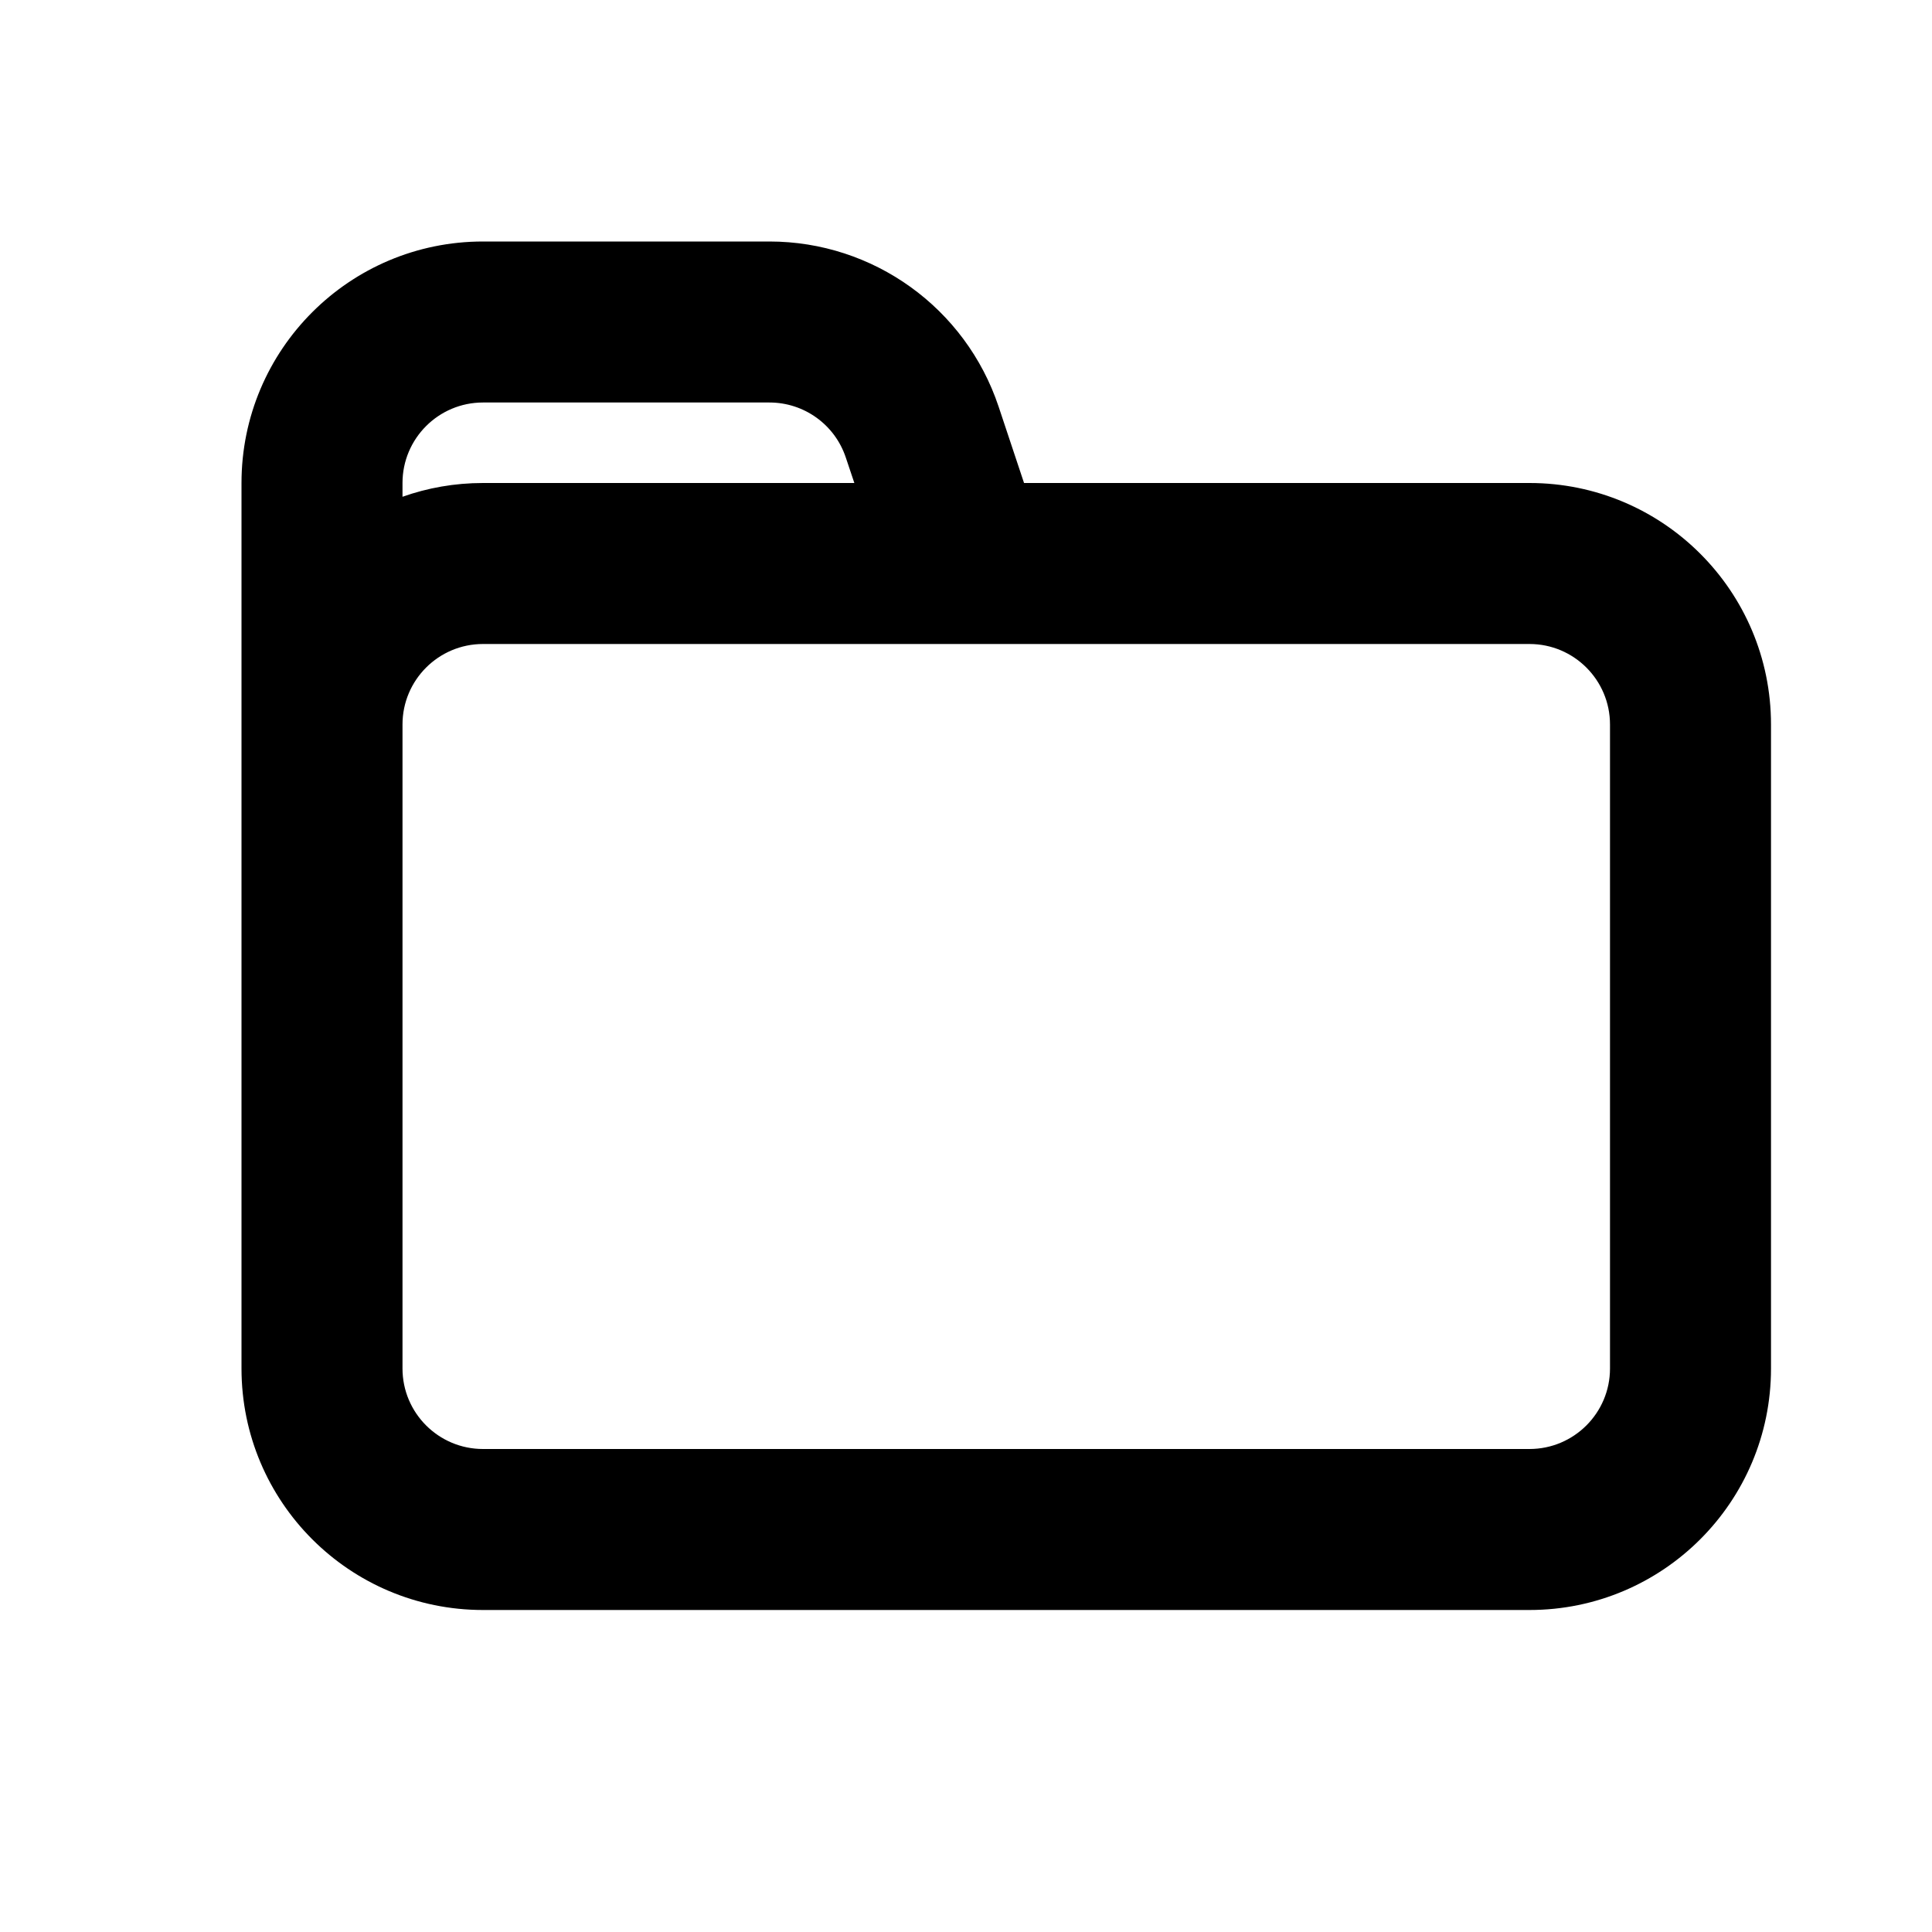
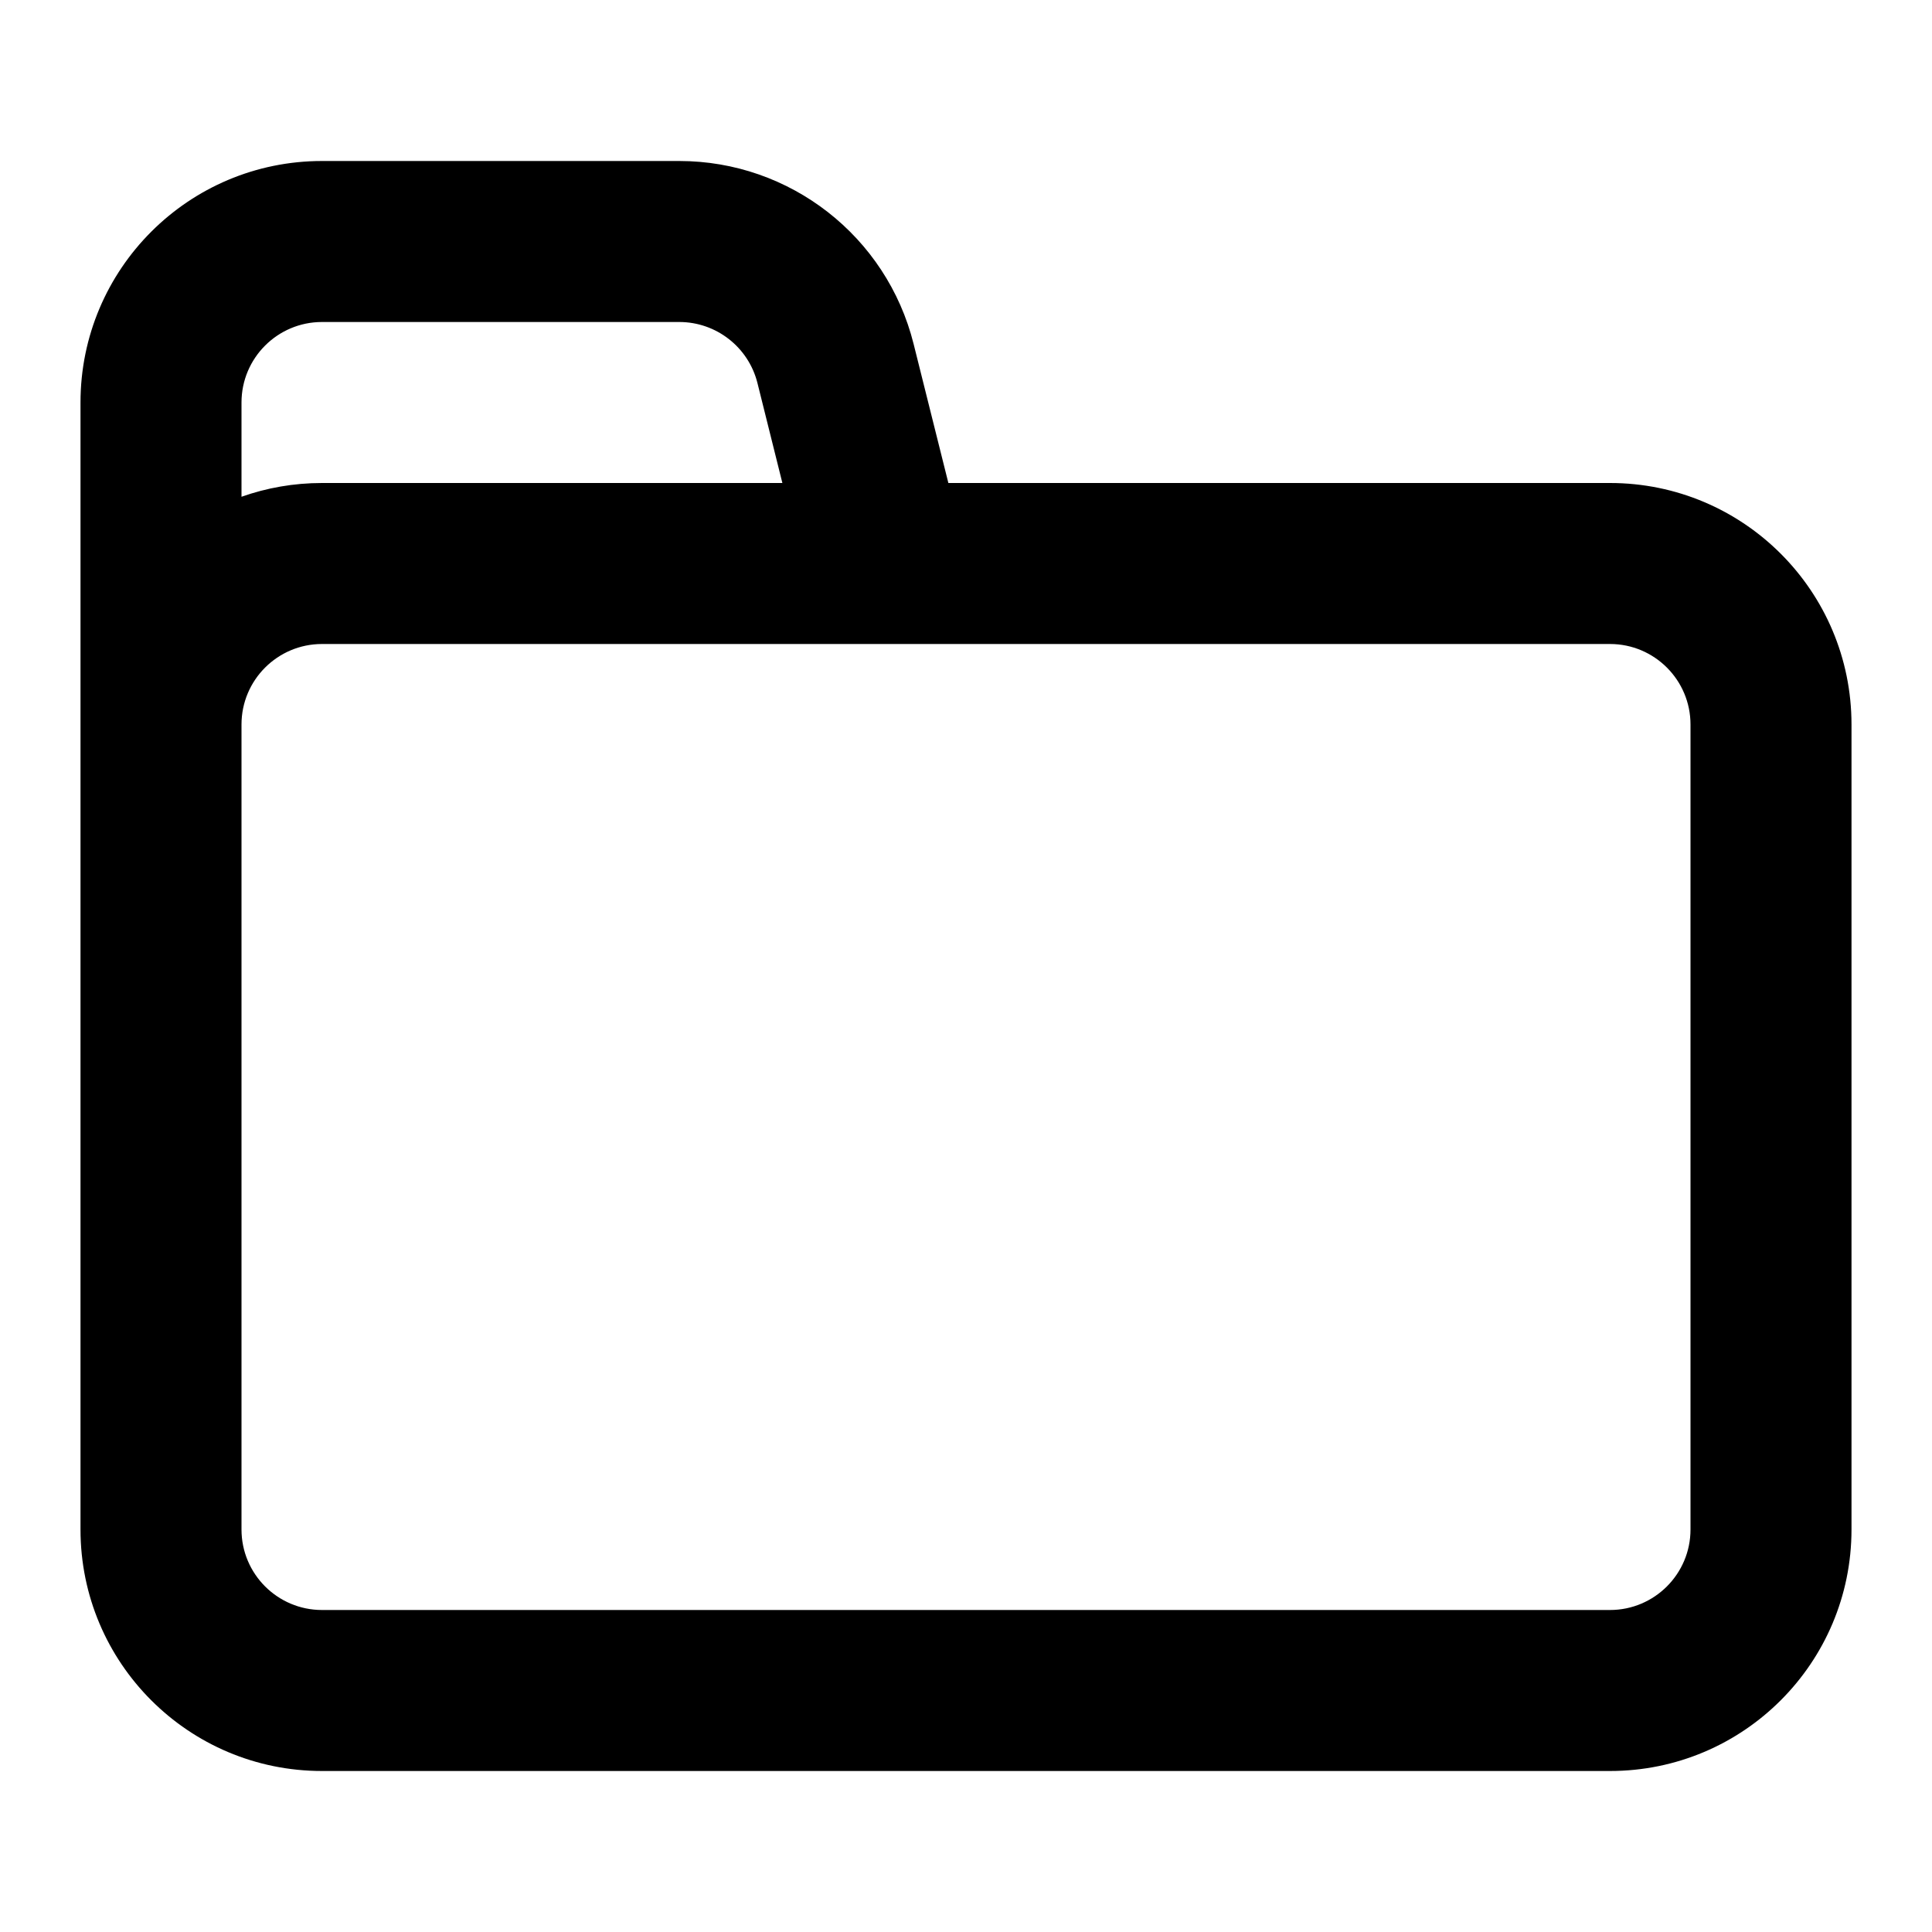
<svg xmlns="http://www.w3.org/2000/svg" width="24" height="24" viewBox="0 0 24 24" fill="none">
-   <path fill-rule="evenodd" clip-rule="evenodd" d="M3 6C3 4.343 4.343 3 6 3H9.558C10.85 3 11.996 3.826 12.405 5.051L12.721 6H14.5H19C20.657 6 22 7.343 22 9V17C22 18.657 20.657 20 19 20H6C4.343 20 3 18.657 3 17V10V9V6ZM5 9V10V17C5 17.552 5.448 18 6 18H19C19.552 18 20 17.552 20 17V9C20 8.448 19.552 8 19 8H14.5H12.721H6C5.448 8 5 8.448 5 9ZM10.613 6H6C5.649 6 5.313 6.06 5 6.171V6C5 5.448 5.448 5 6 5H9.558C9.989 5 10.371 5.275 10.507 5.684L10.613 6Z" fill="black" />
+   <path fill-rule="evenodd" clip-rule="evenodd" d="M1 5C1 3.343 2.343 2 4 2H8.438C9.815 2 11.015 2.937 11.349 4.272L11.781 6H13.5H20C21.657 6 23 7.343 23 9V19C23 20.657 21.657 22 20 22H4C2.343 22 1 20.657 1 19V10V9V5ZM3 9V10V19C3 19.552 3.448 20 4 20H20C20.552 20 21 19.552 21 19V9C21 8.448 20.552 8 20 8H13.5H11.781H4C3.448 8 3 8.448 3 9ZM9.719 6H4C3.649 6 3.313 6.06 3 6.171V5C3 4.448 3.448 4 4 4H8.438C8.897 4 9.297 4.312 9.409 4.757L9.719 6Z" fill="black" />
</svg>
